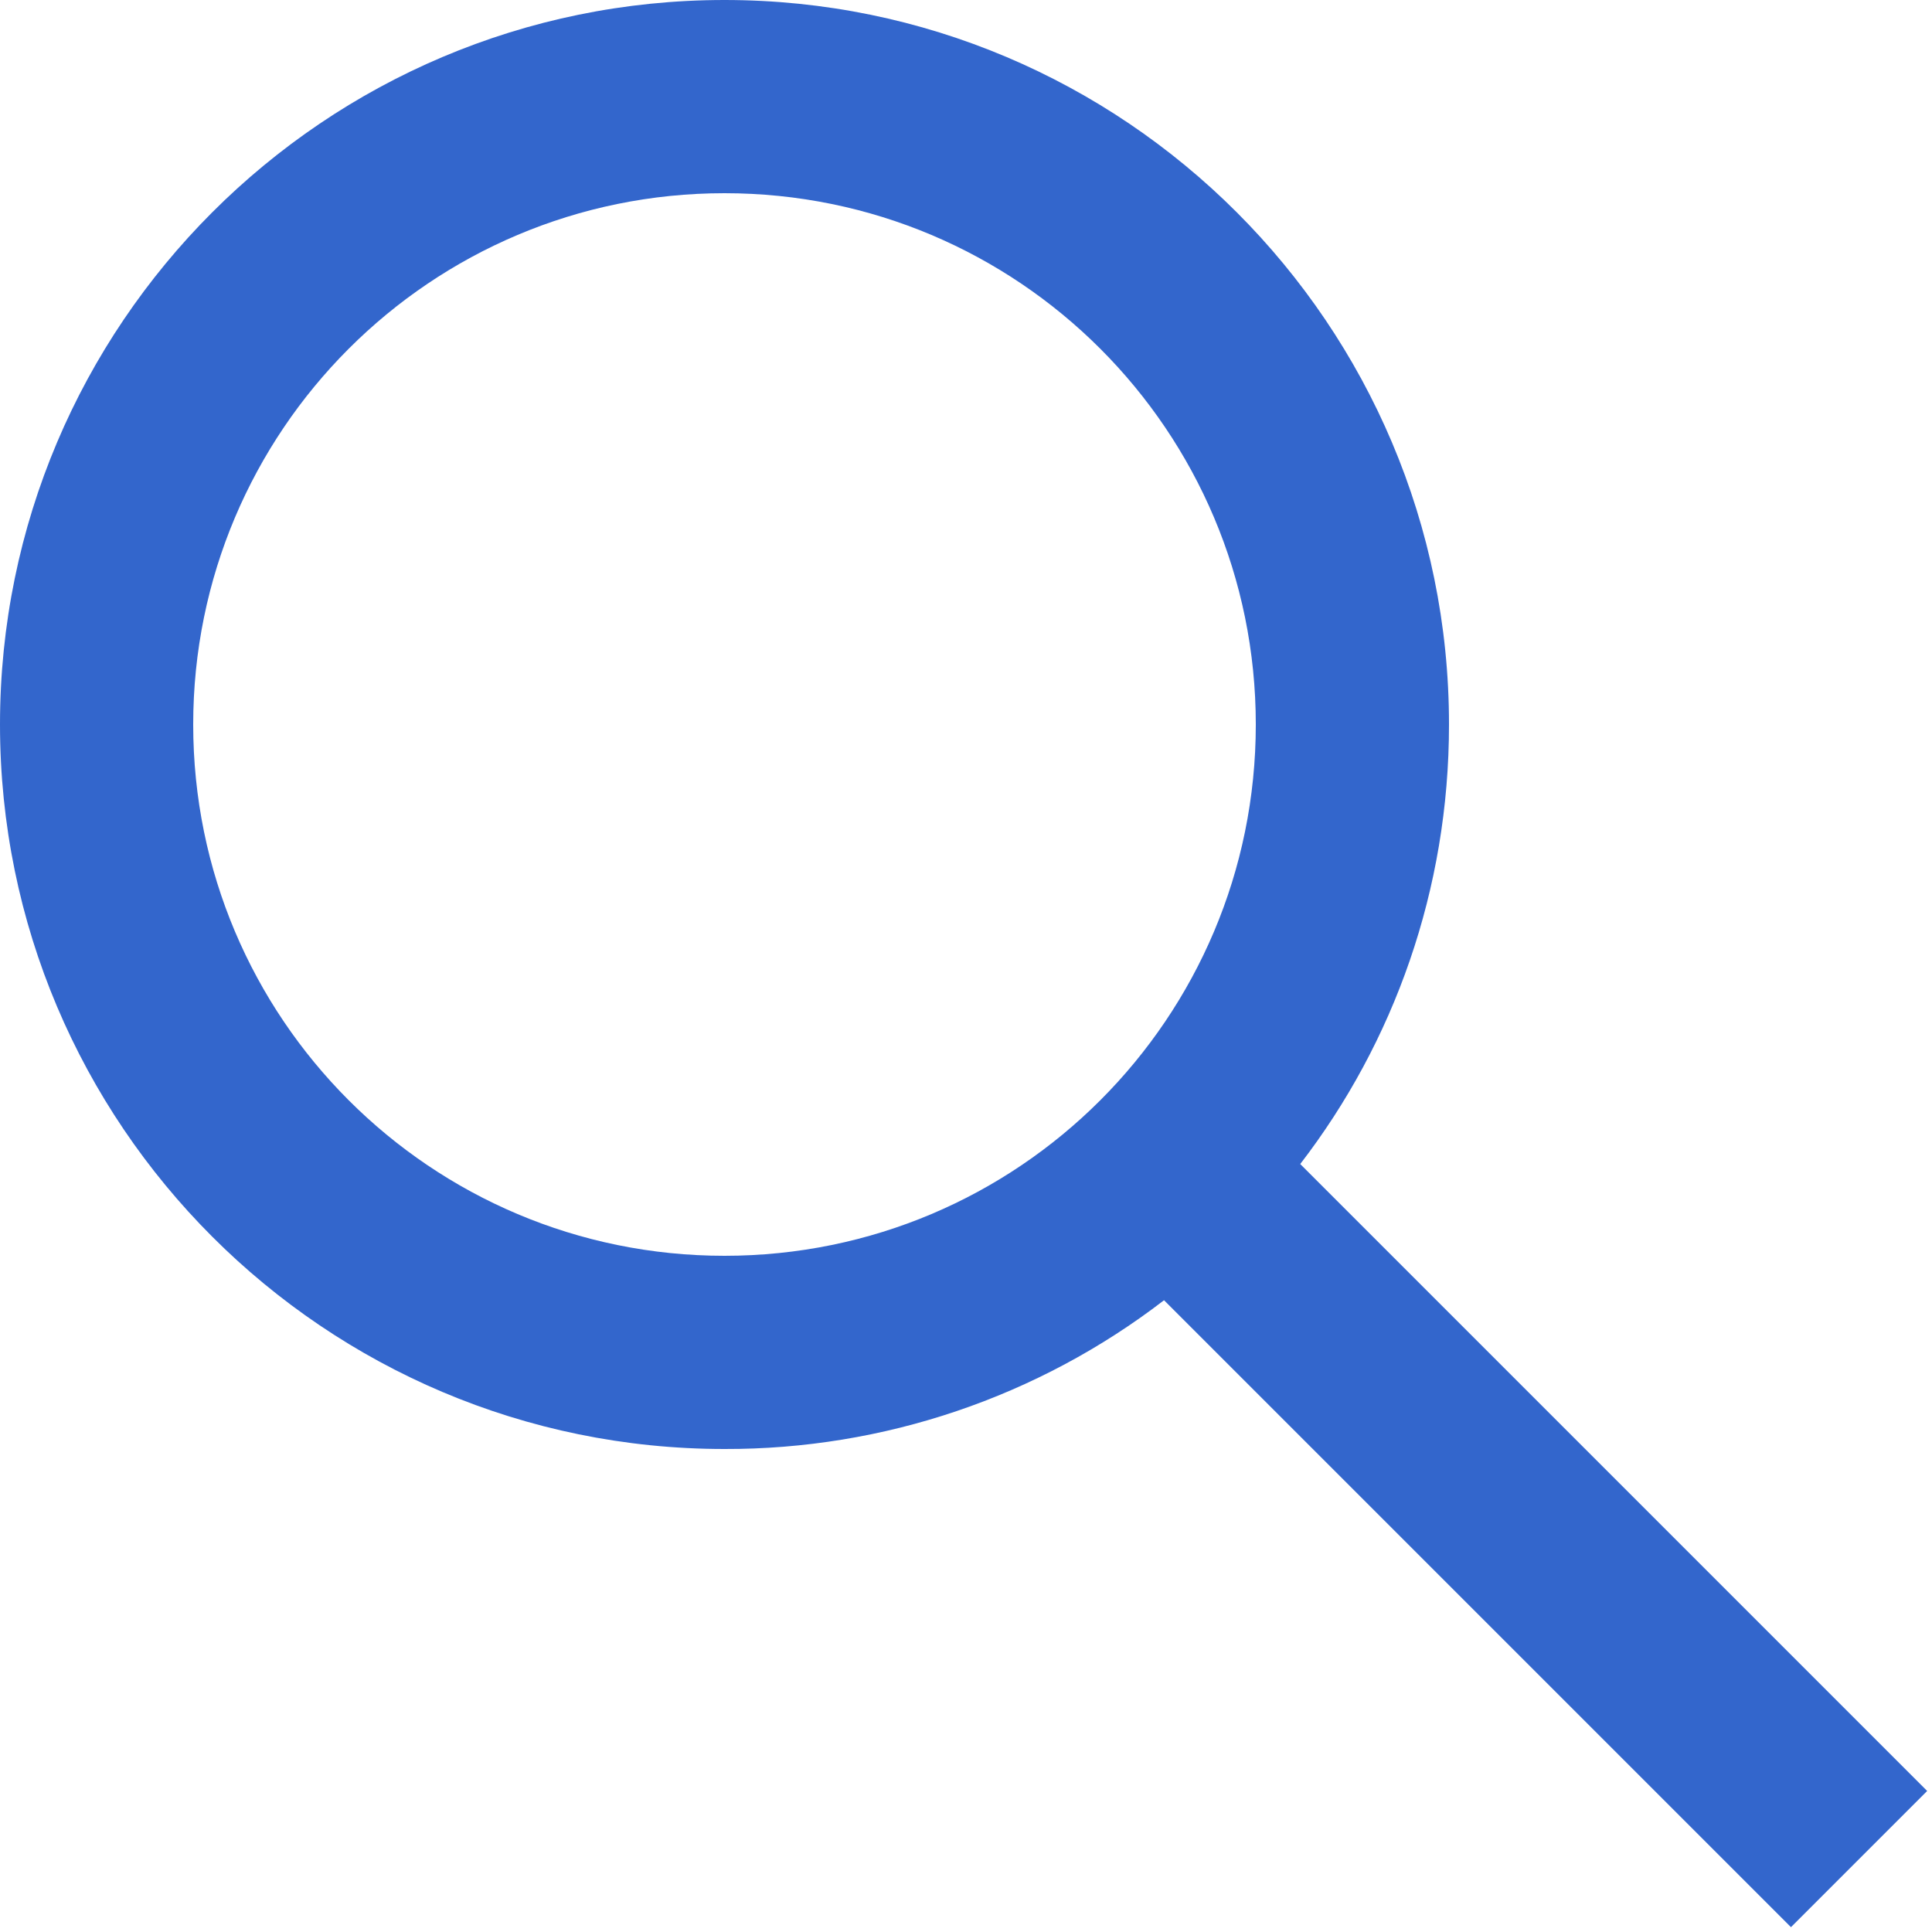
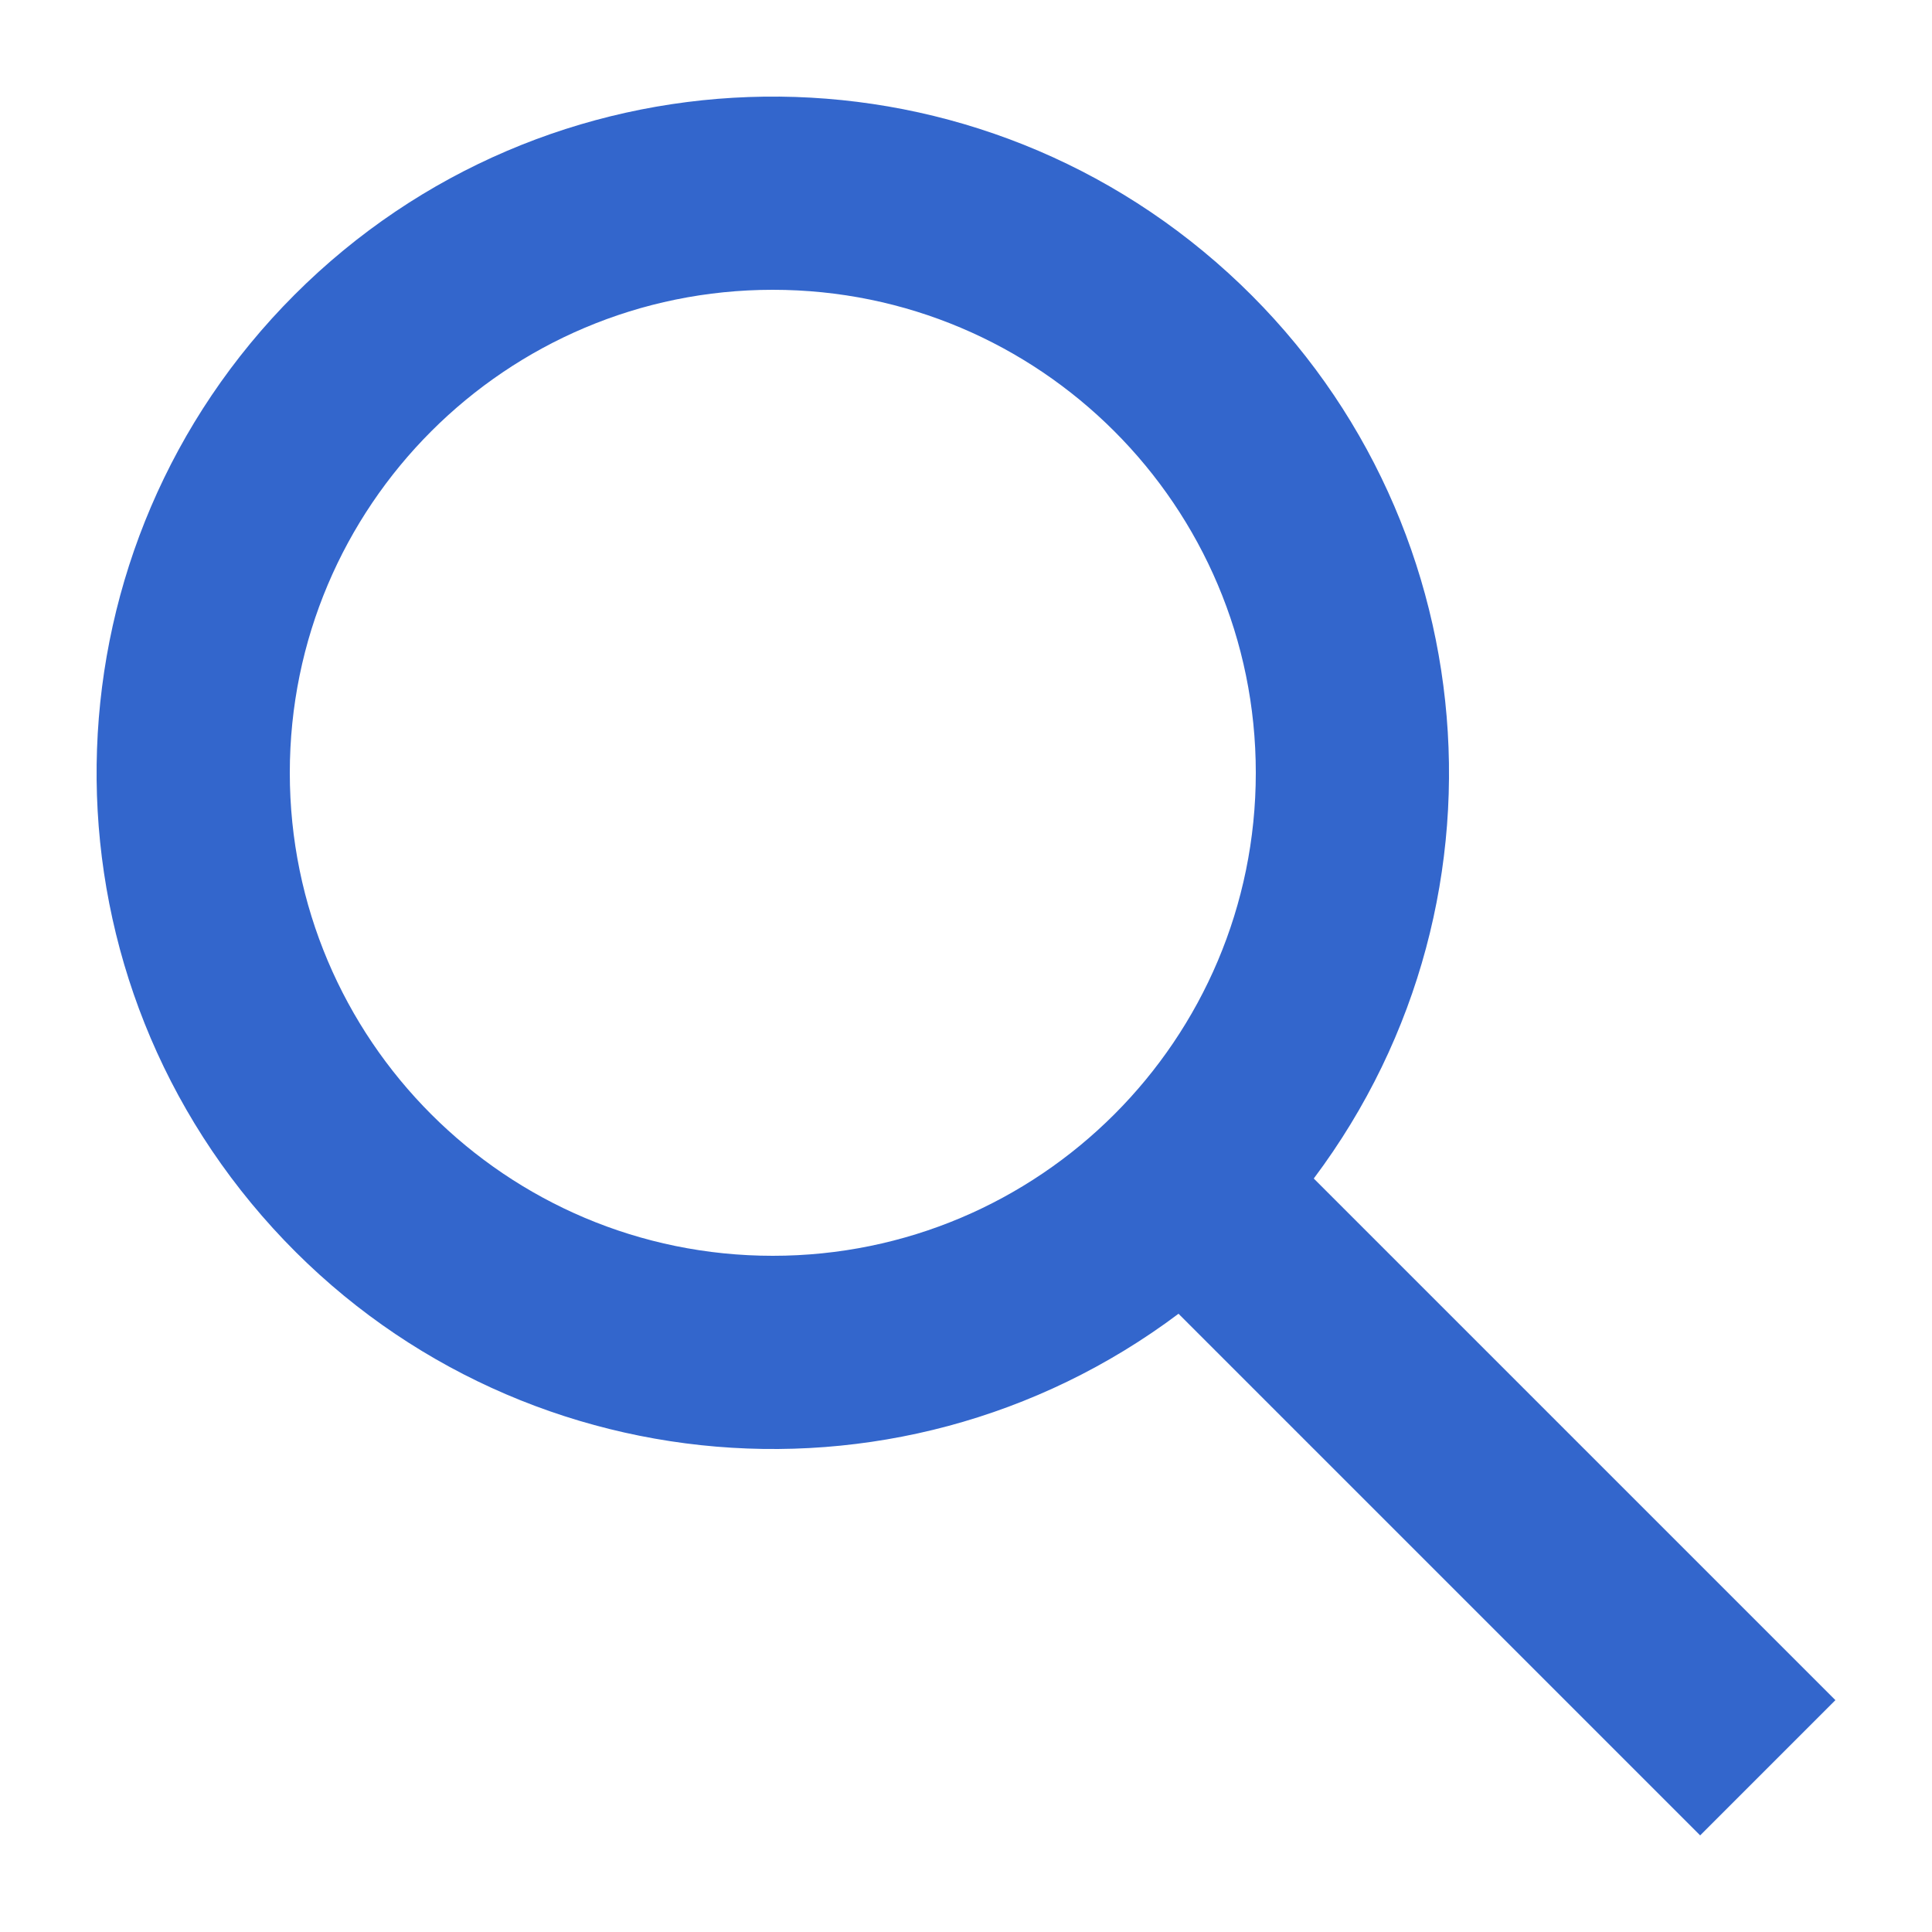
<svg xmlns="http://www.w3.org/2000/svg" width="20" height="20" viewBox="0 0 20 20">
-   <path fill="#36c" d="M7.5 13c3.04 0 5.5-2.46 5.5-5.5S10.54 2 7.5 2 2 4.46 2 7.5 4.46 13 7.5 13zm4.55.46A7.432 7.432 0 017.5 15C3.36 15 0 11.64 0 7.5S3.36 0 7.5 0C11.64 0 15 3.36 15 7.5c0 1.71-.57 3.29-1.54 4.55l6.49 6.49-1.41 1.41-6.49-6.49z" />
+   <path fill="#36c" fill-rule="evenodd" d="M12.2 13.6a7 7 0 111.4-1.4l5.4 5.4-1.4 1.4-5.4-5.4zM13 8A5 5 0 113 8a5 5 0 0110 0z" />
</svg>
